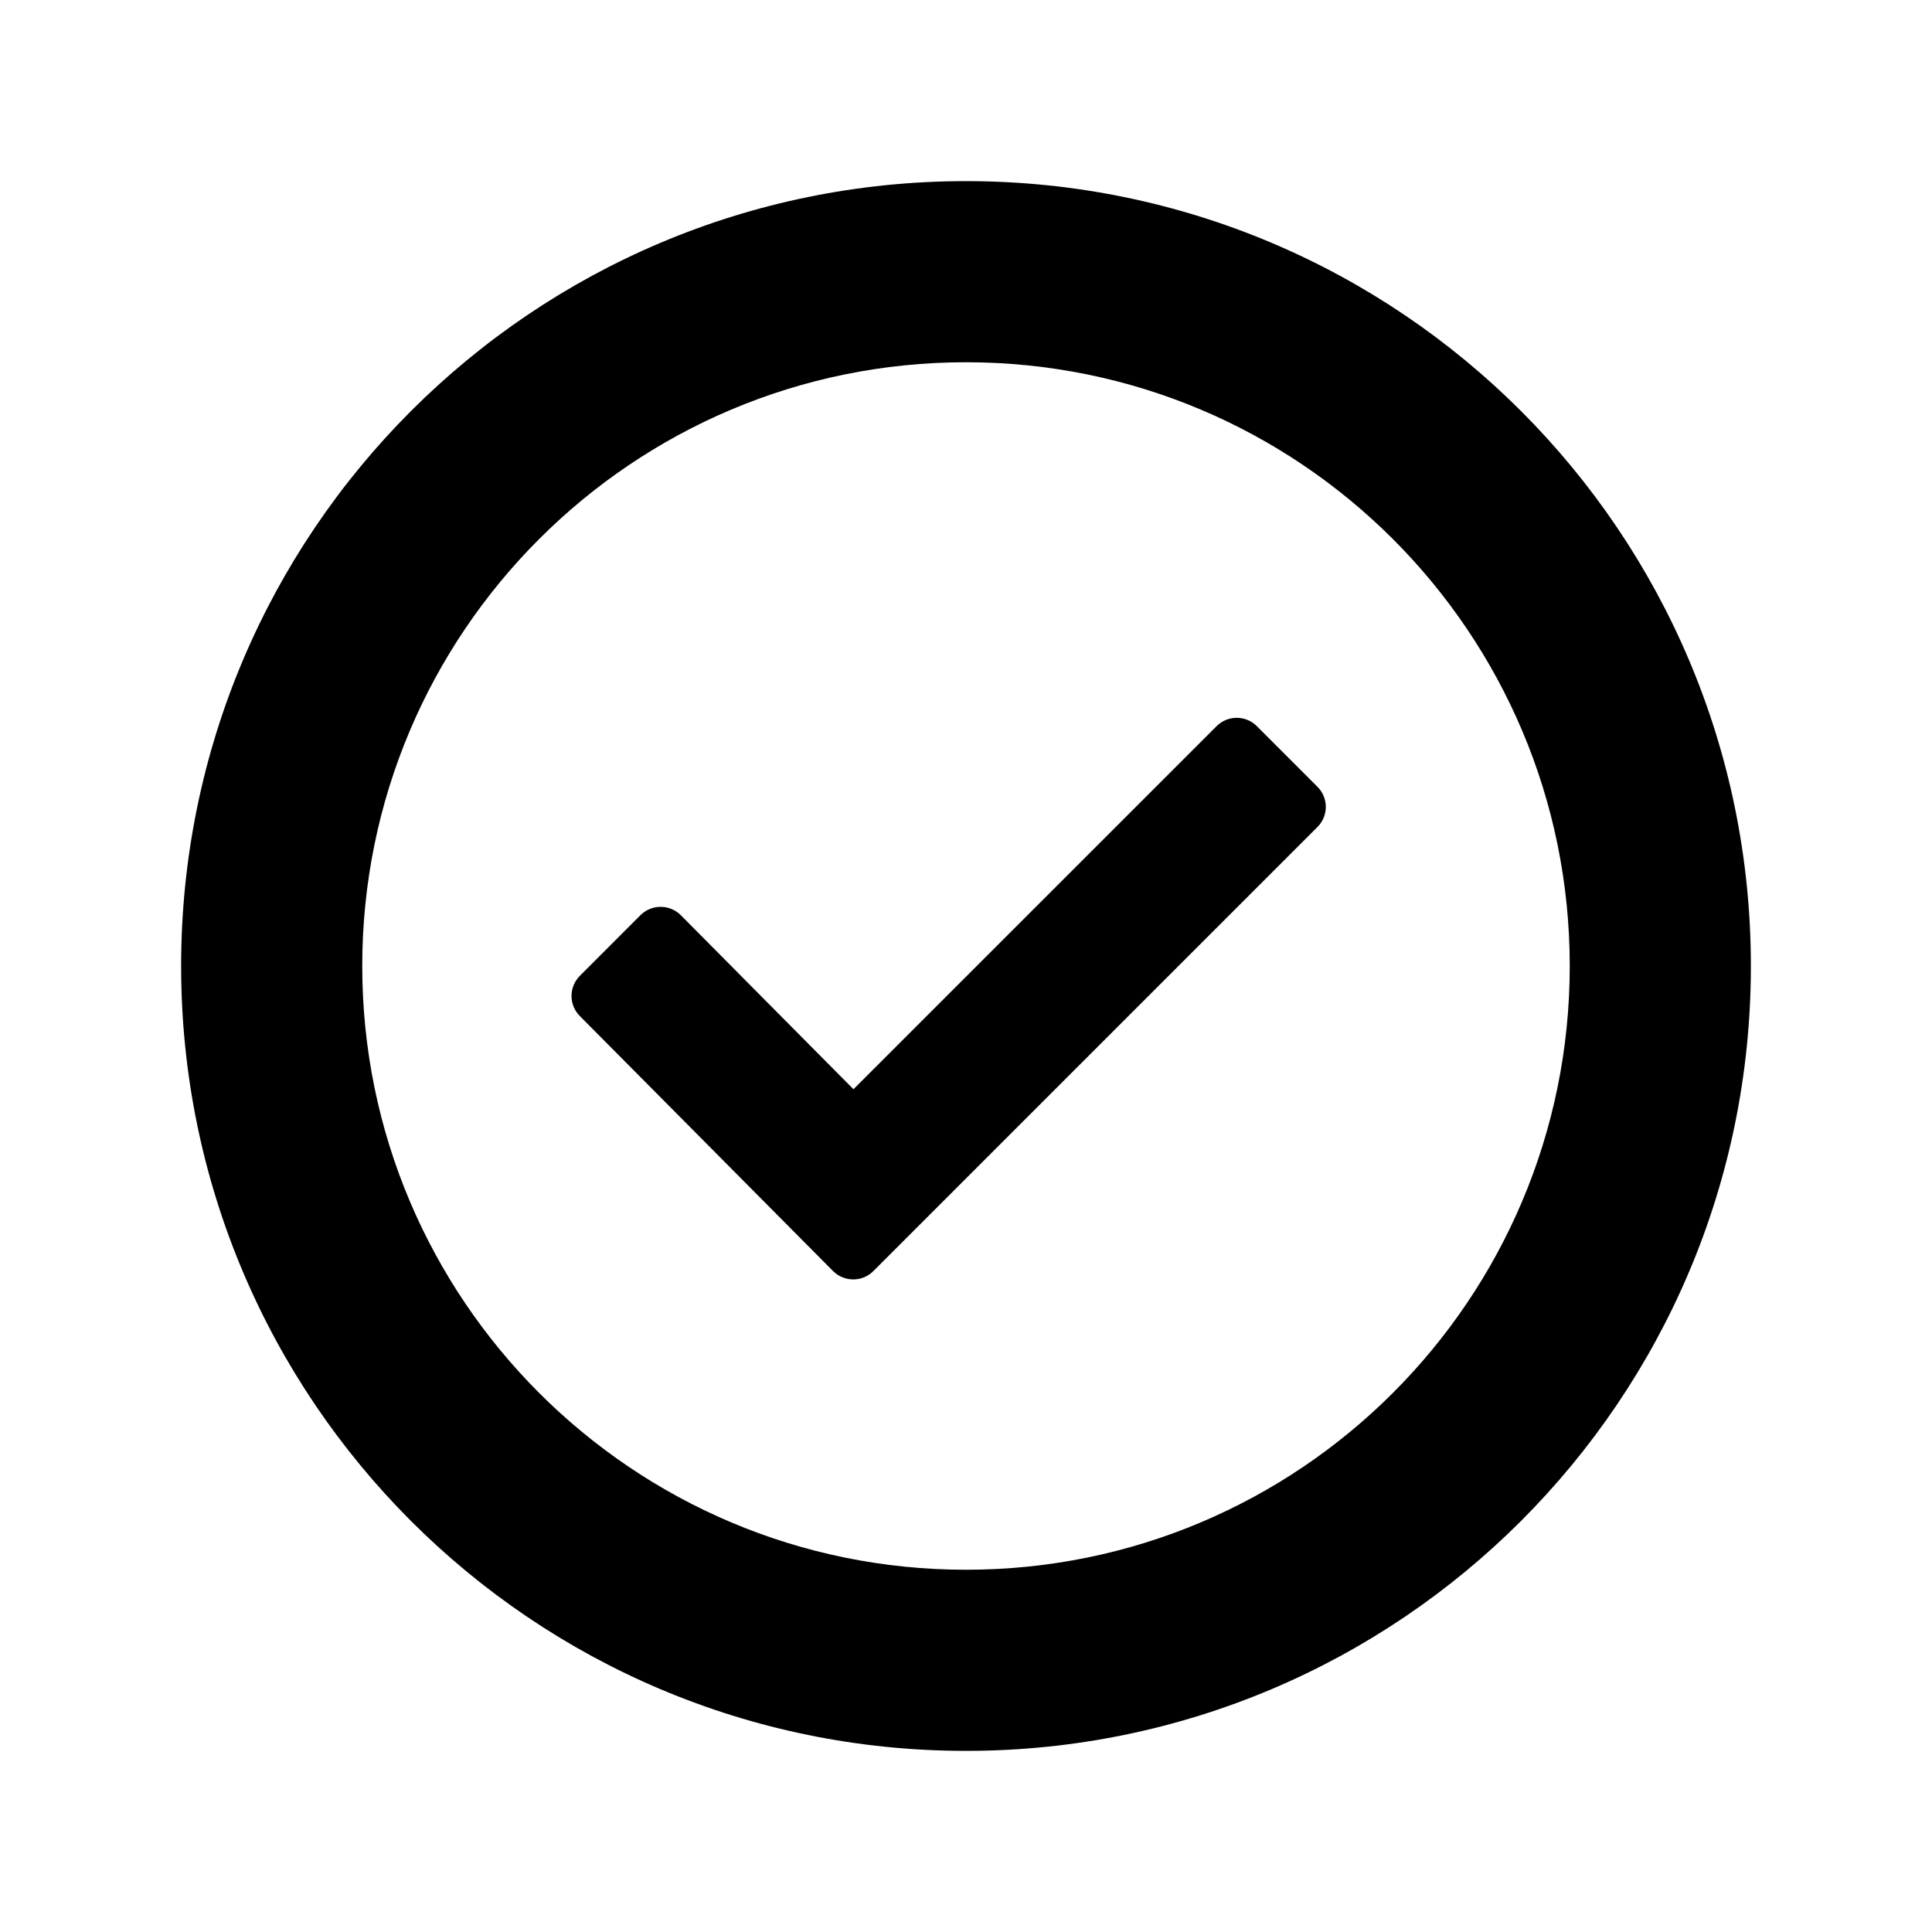
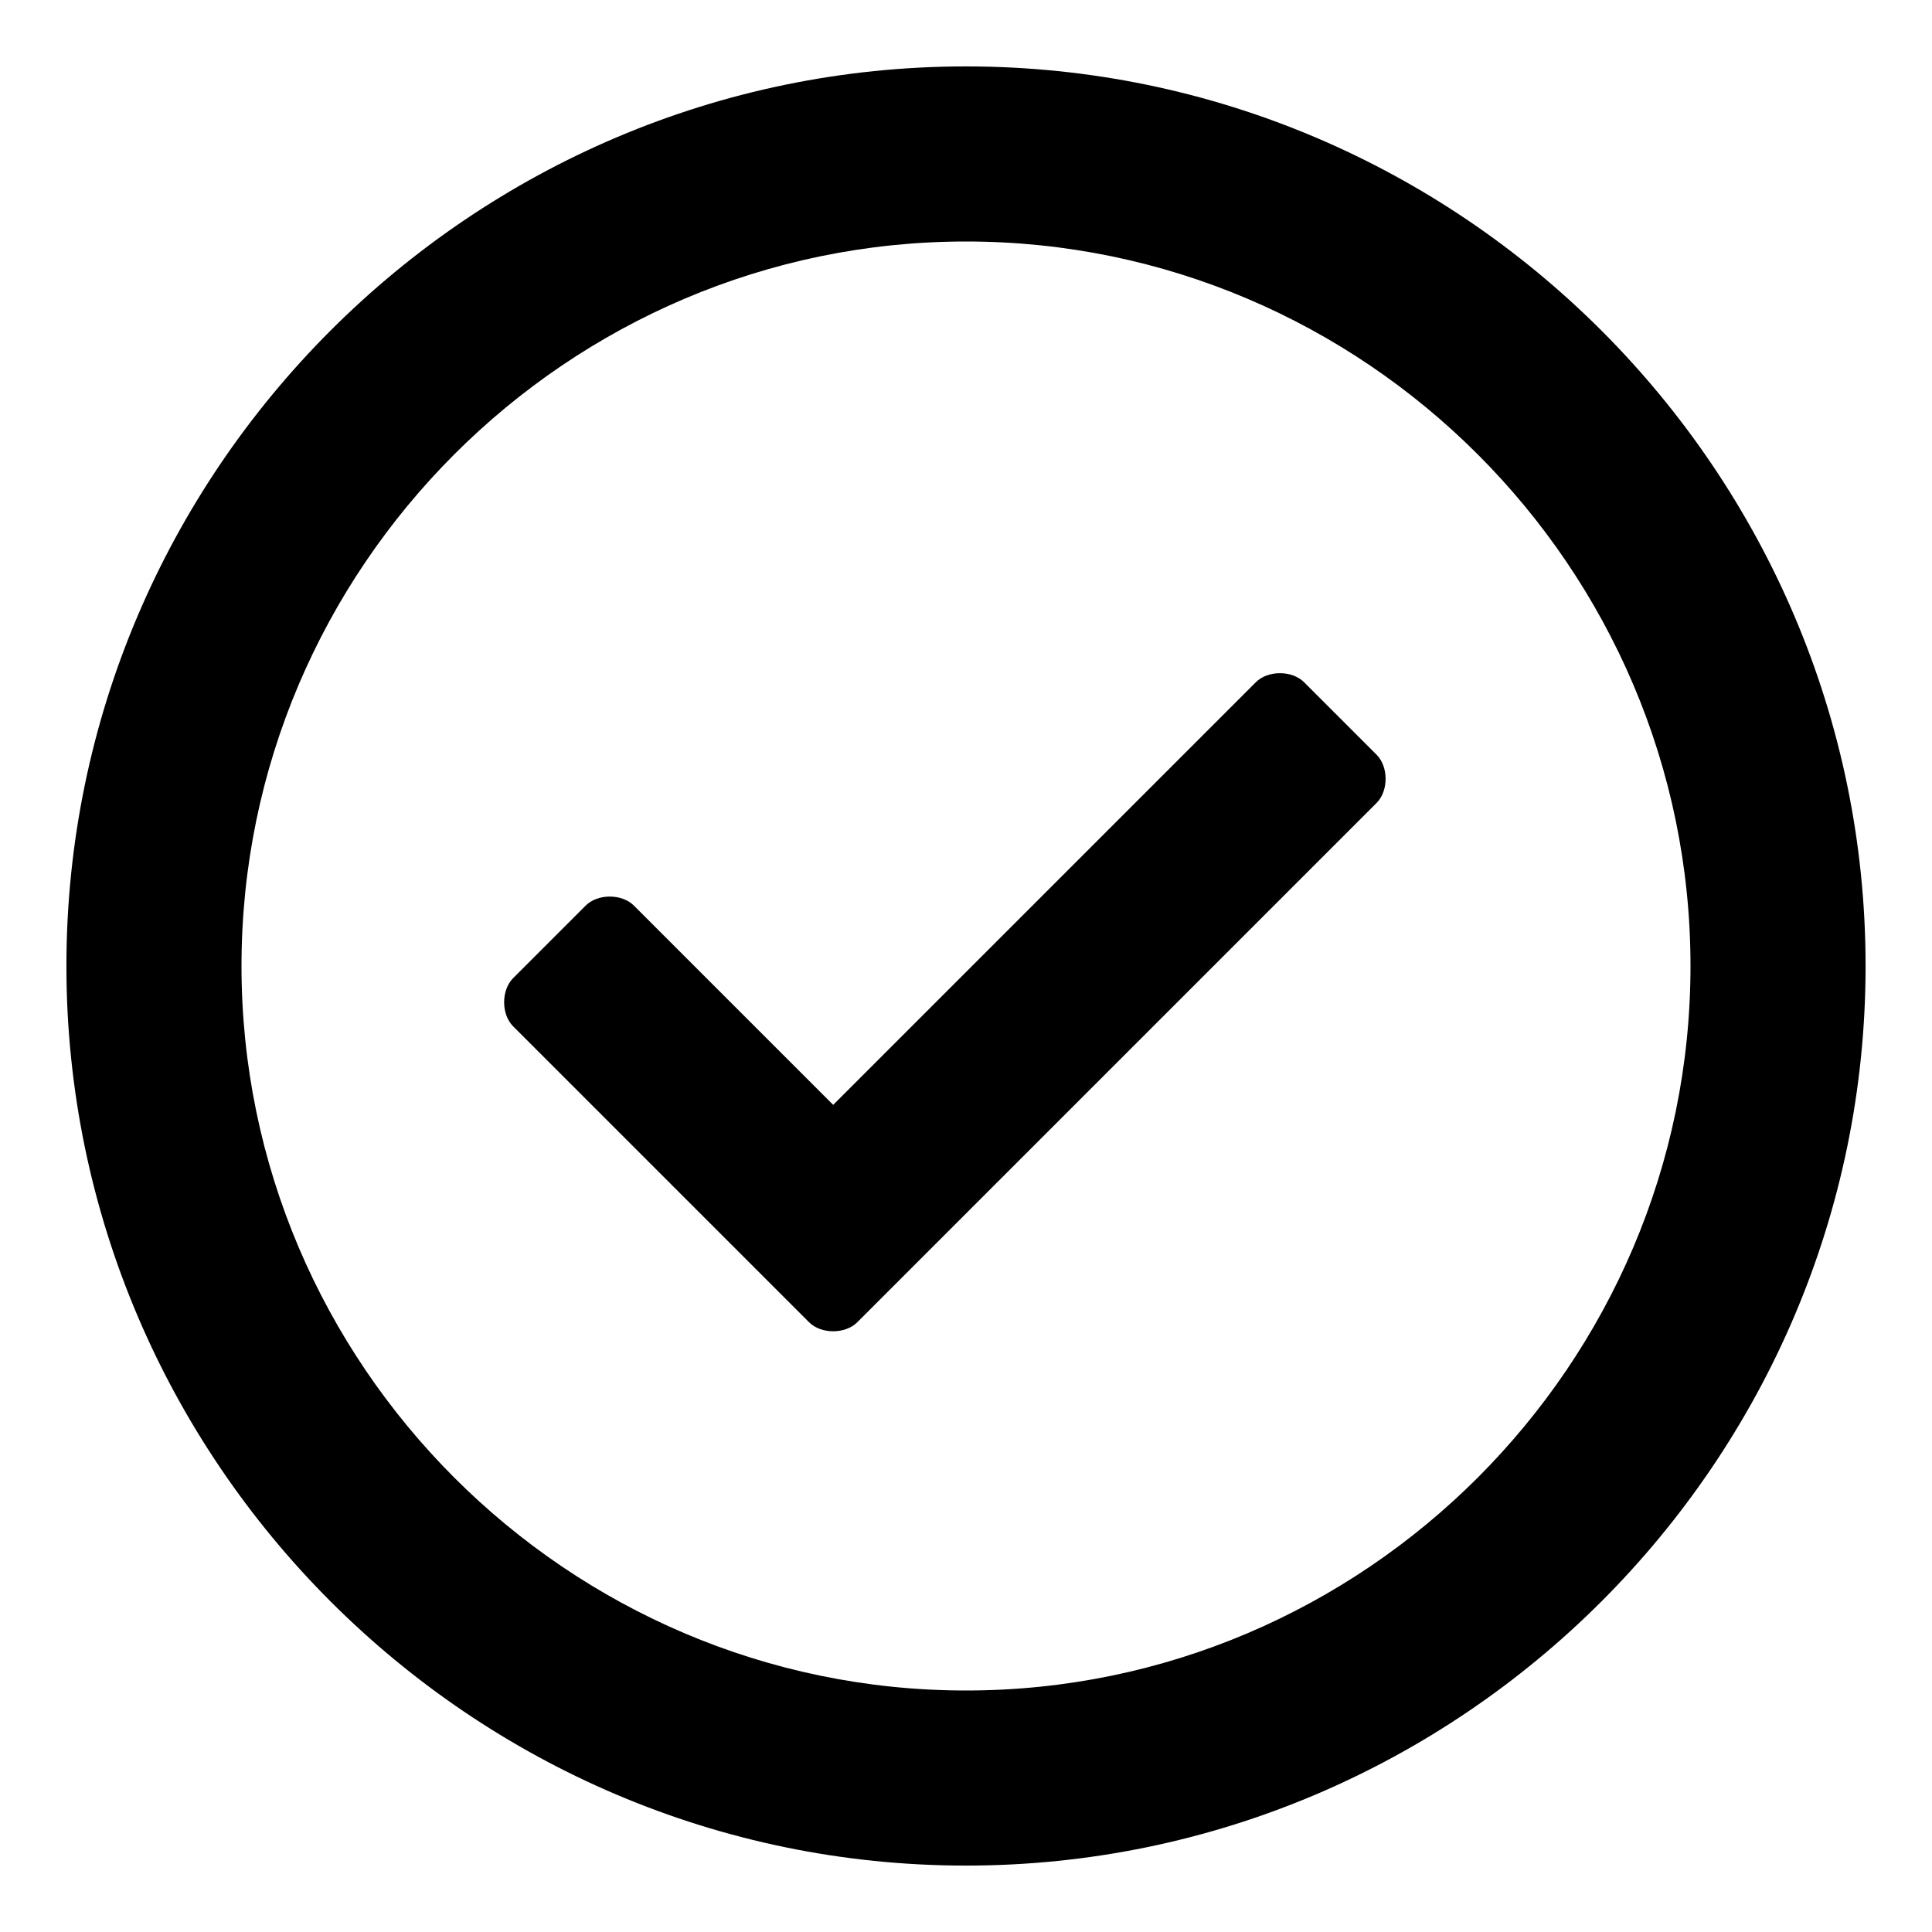
- <svg xmlns="http://www.w3.org/2000/svg" version="1.1" width="32" height="32" viewBox="0 0 32 32">
+ <svg xmlns="http://www.w3.org/2000/svg" version="1.1" id="Layer_1" x="0px" y="0px" viewBox="0 0 32 32" style="enable-background:new 0 0 32 32;" xml:space="preserve">
  <g id="icomoon-ignore">
</g>
-   <path d="M21.82 13.030l-1.002-1.002c-0.185-0.185-0.484-0.185-0.668 0l-6.014 6.013-2.859-2.882c-0.186-0.185-0.484-0.185-0.67 0l-1.002 1.003c-0.185 0.185-0.185 0.484 0 0.668l4.193 4.223c0.185 0.184 0.484 0.184 0.668 0l7.354-7.354c0.186-0.185 0.186-0.484 0-0.669zM16 3c-7.18 0-13 5.82-13 13s5.82 13 13 13 13-5.82 13-13-5.82-13-13-13zM16 26c-5.522 0-10-4.478-10-10 0-5.523 4.478-10 10-10 5.523 0 10 4.477 10 10 0 5.522-4.477 10-10 10z" fill="#000000" />
+   <path d="M22.8,12.5l-1.2-1.2c-0.2-0.2-0.6-0.2-0.8,0l-7,7L10.5,15c-0.2-0.2-0.6-0.2-0.8,0l-1.2,1.2c-0.2,0.2-0.2,0.6,0,0.8l4.9,4.9  c0.2,0.2,0.6,0.2,0.8,0l8.6-8.6C23,13.1,23,12.7,22.8,12.5z" />
+   <path d="M16,30.9C7.8,30.9,1.1,24.2,1.1,16S7.8,1.1,16,1.1S30.9,7.8,30.9,16S24.2,30.9,16,30.9z M16,4C9.4,4,4,9.4,4,16  s5.4,12,12,12s12-5.4,12-12S22.6,4,16,4z" />
</svg>
